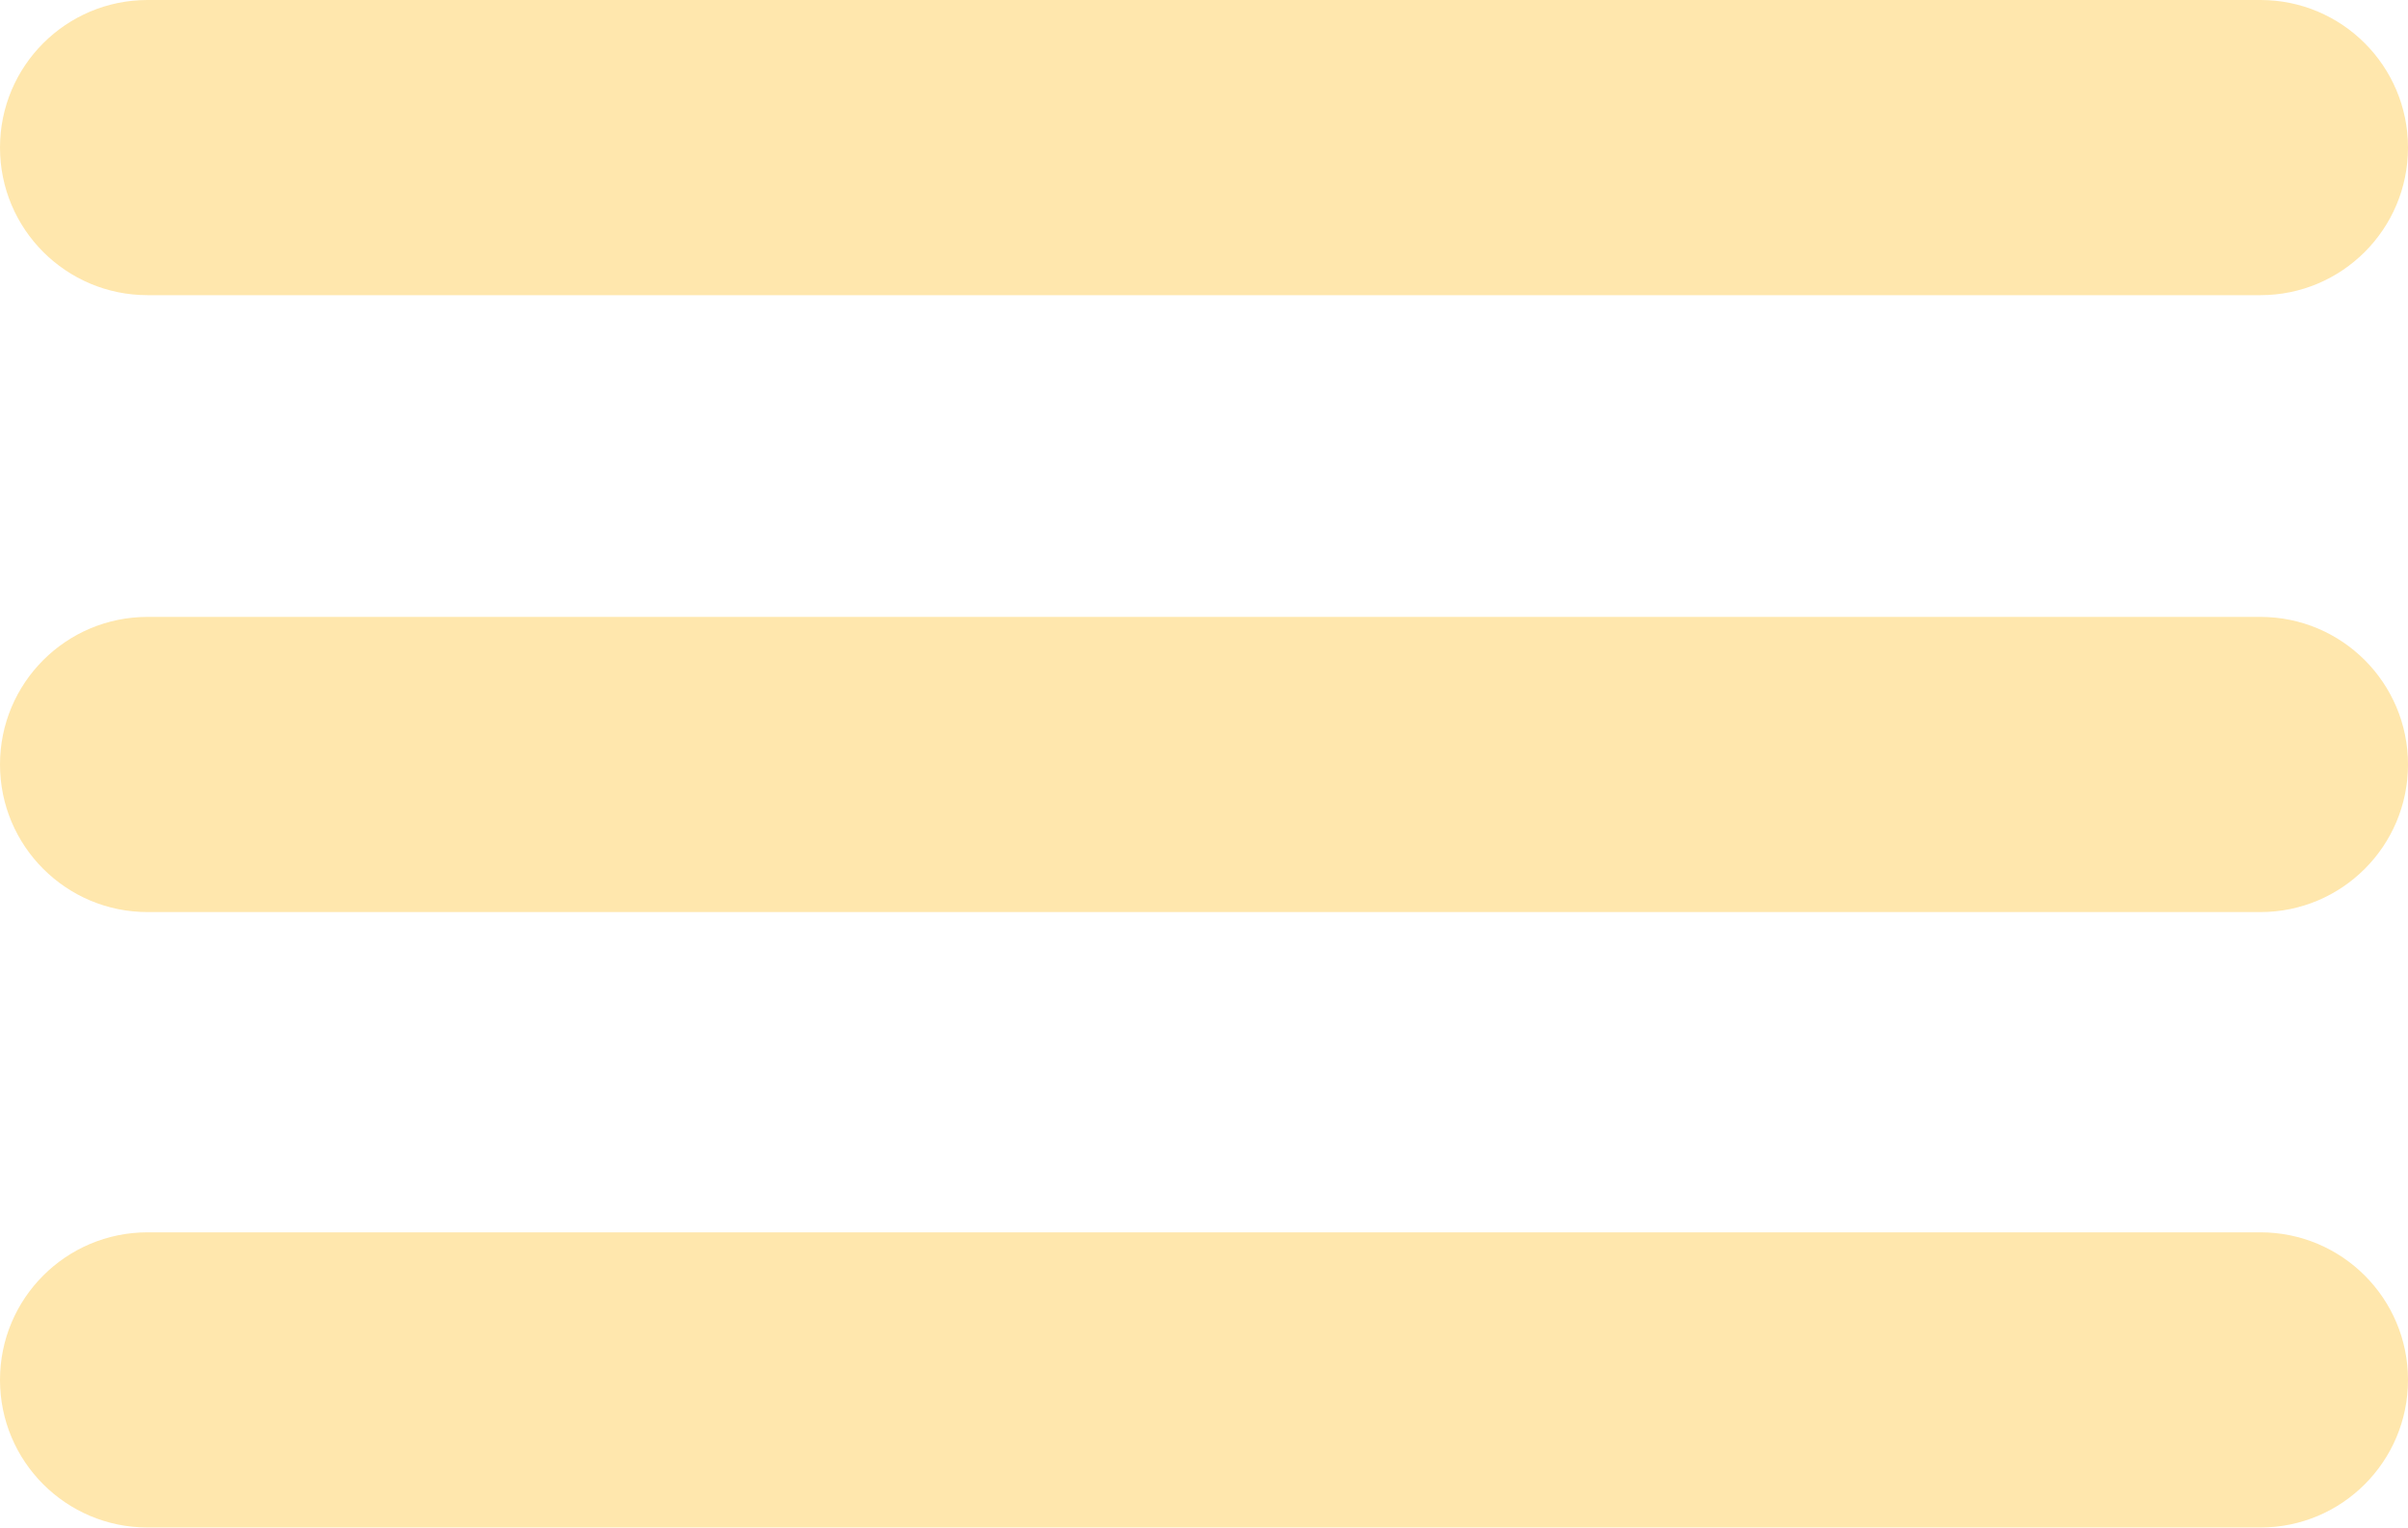
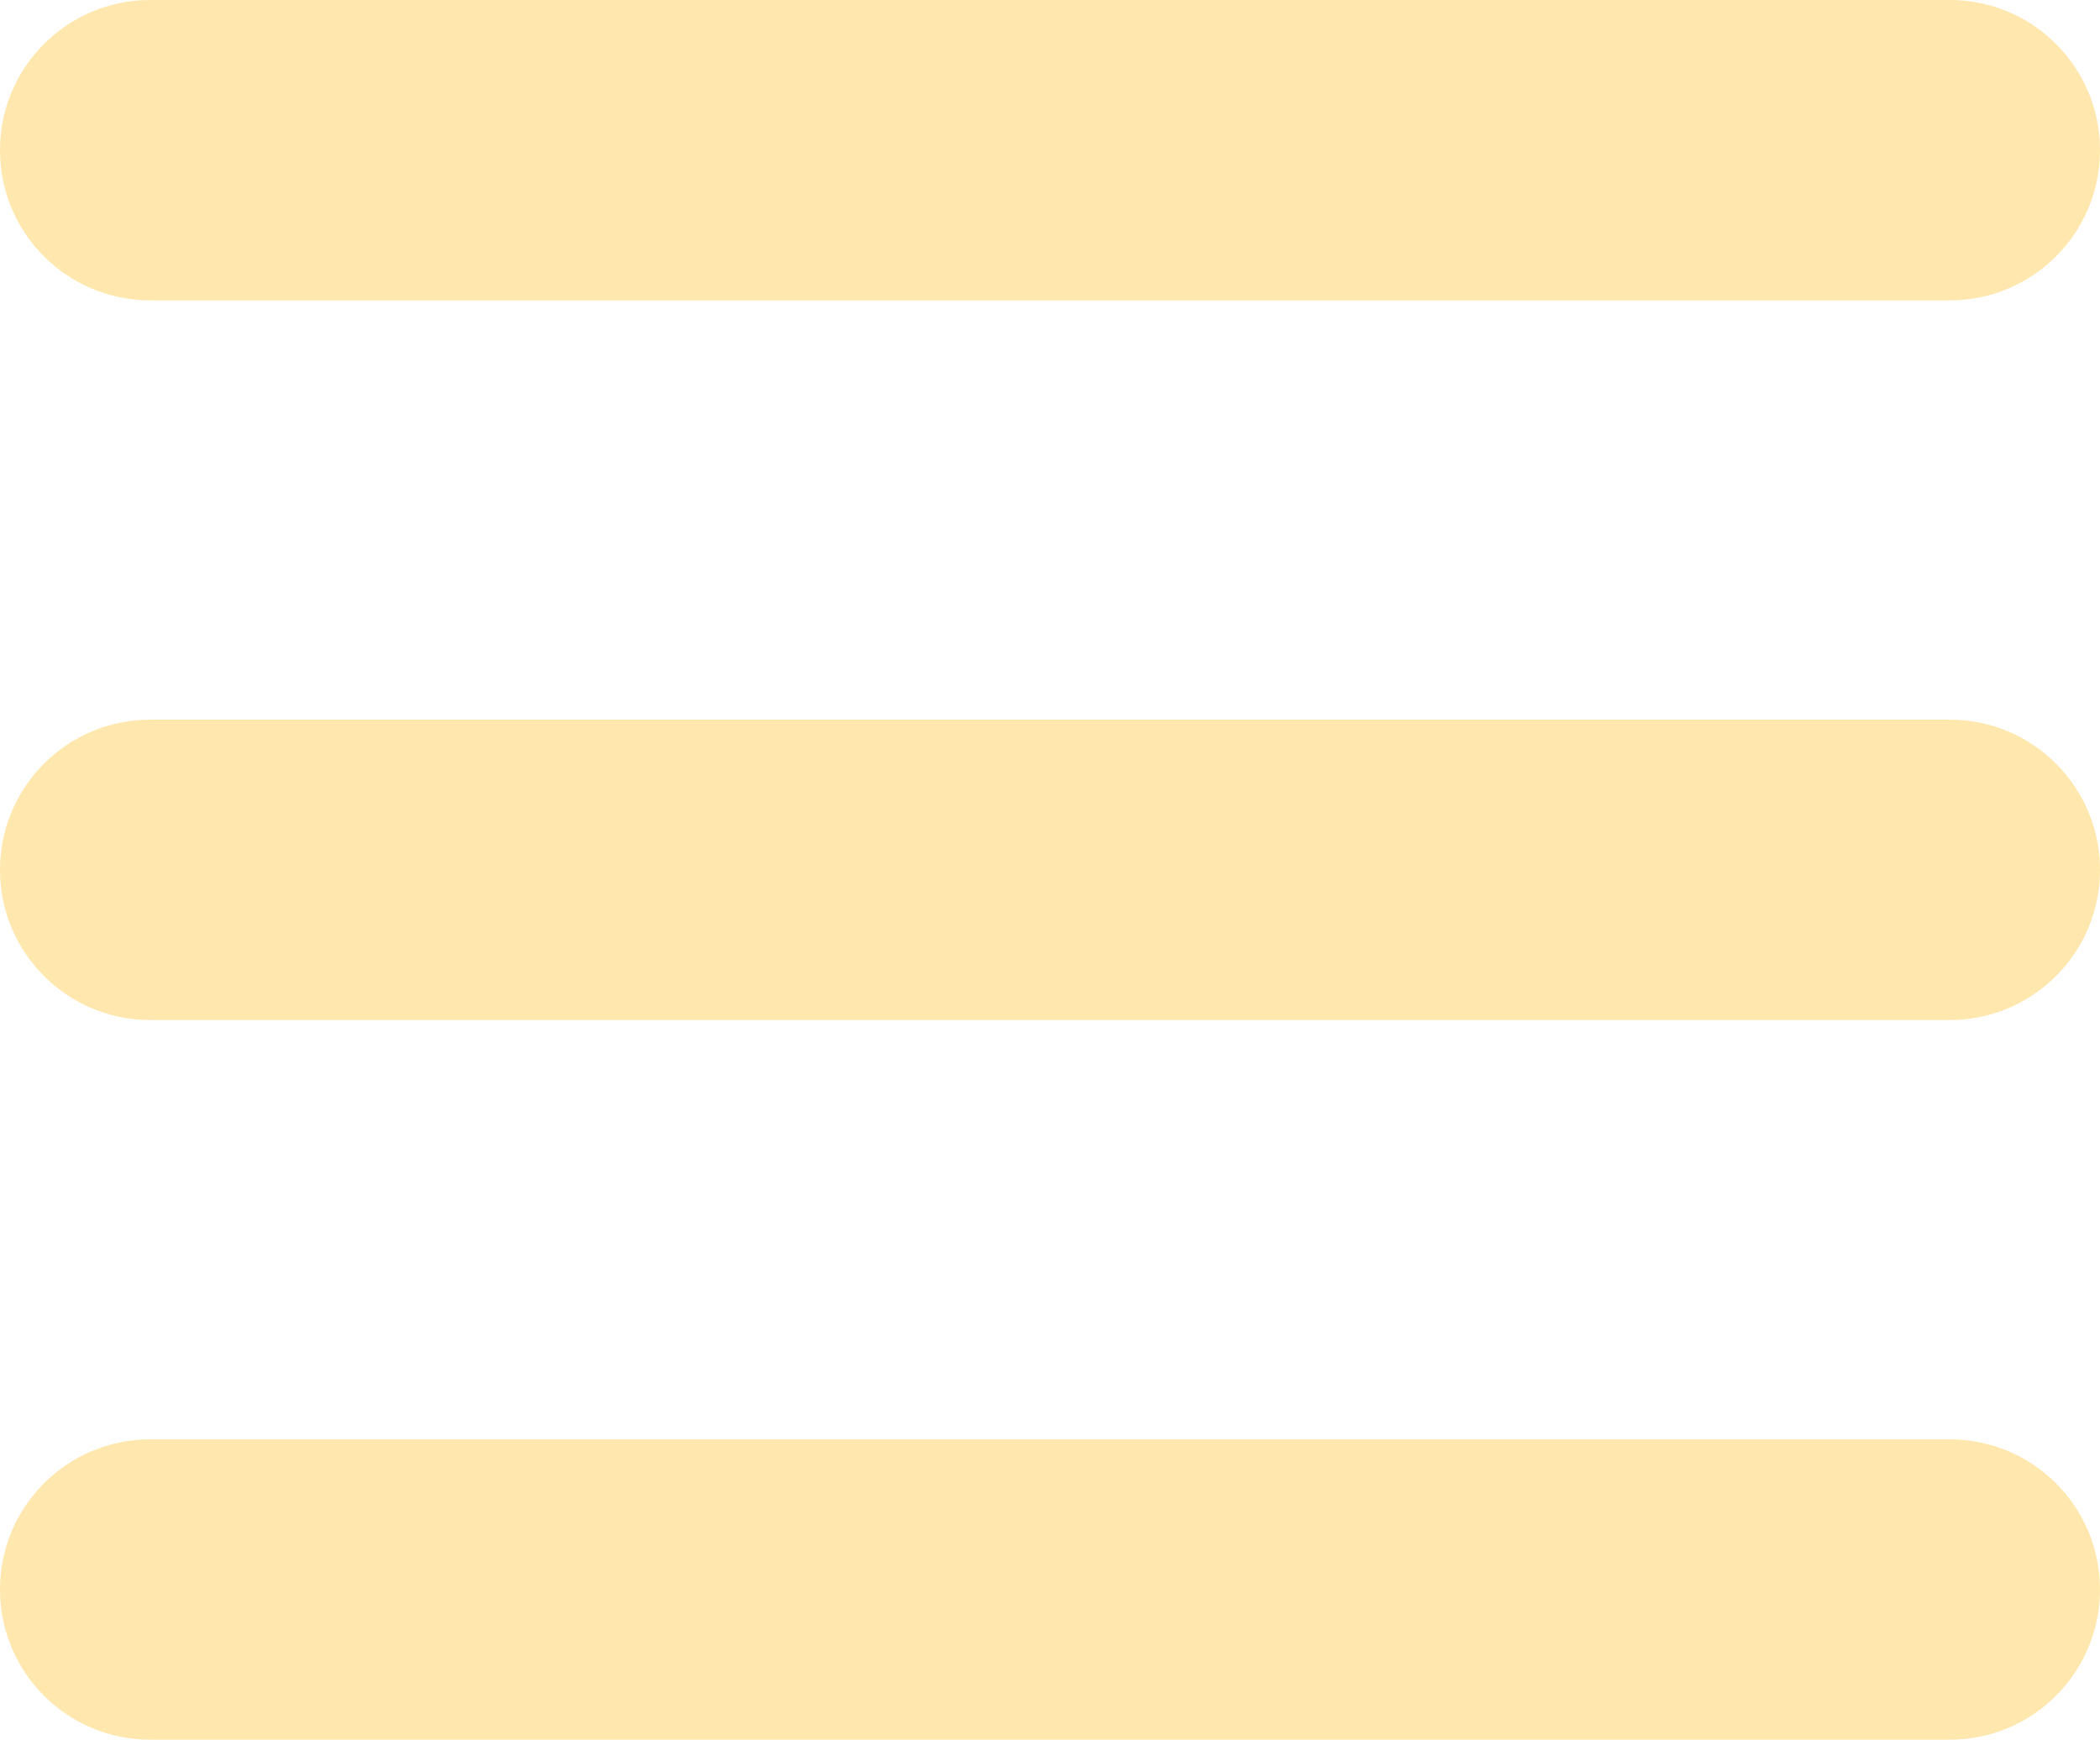
- <svg xmlns="http://www.w3.org/2000/svg" viewBox="0 0 16.32 10.35">
+ <svg xmlns="http://www.w3.org/2000/svg" viewBox="0 0 90.87 75.3">
  <defs>
    <style>.cls-1{fill:#ffe7ad;}</style>
  </defs>
  <g id="Layer_2" data-name="Layer 2">
    <g id="Layer_1-2" data-name="Layer 1">
-       <path class="cls-1" d="M15.32,2H1A1,1,0,0,1,1,0H15.32a1,1,0,0,1,0,2Z" />
-       <path class="cls-1" d="M15.32,6.18H1a1,1,0,0,1,0-2H15.32a1,1,0,0,1,0,2Z" />
-       <path class="cls-1" d="M15.32,10.35H1a1,1,0,0,1,0-2H15.32a1,1,0,0,1,0,2Z" />
+       <path class="cls-1" d="M84.37,13H6.5a6.5,6.5,0,0,1,0-13H84.37a6.5,6.5,0,0,1,0,13Z" />
+       <path class="cls-1" d="M84.37,44.15H6.5a6.5,6.5,0,0,1,0-13H84.37a6.5,6.5,0,0,1,0,13Z" />
+       <path class="cls-1" d="M84.37,75.3H6.5a6.5,6.5,0,0,1,0-13H84.37a6.5,6.5,0,0,1,0,13Z" />
    </g>
  </g>
</svg>
